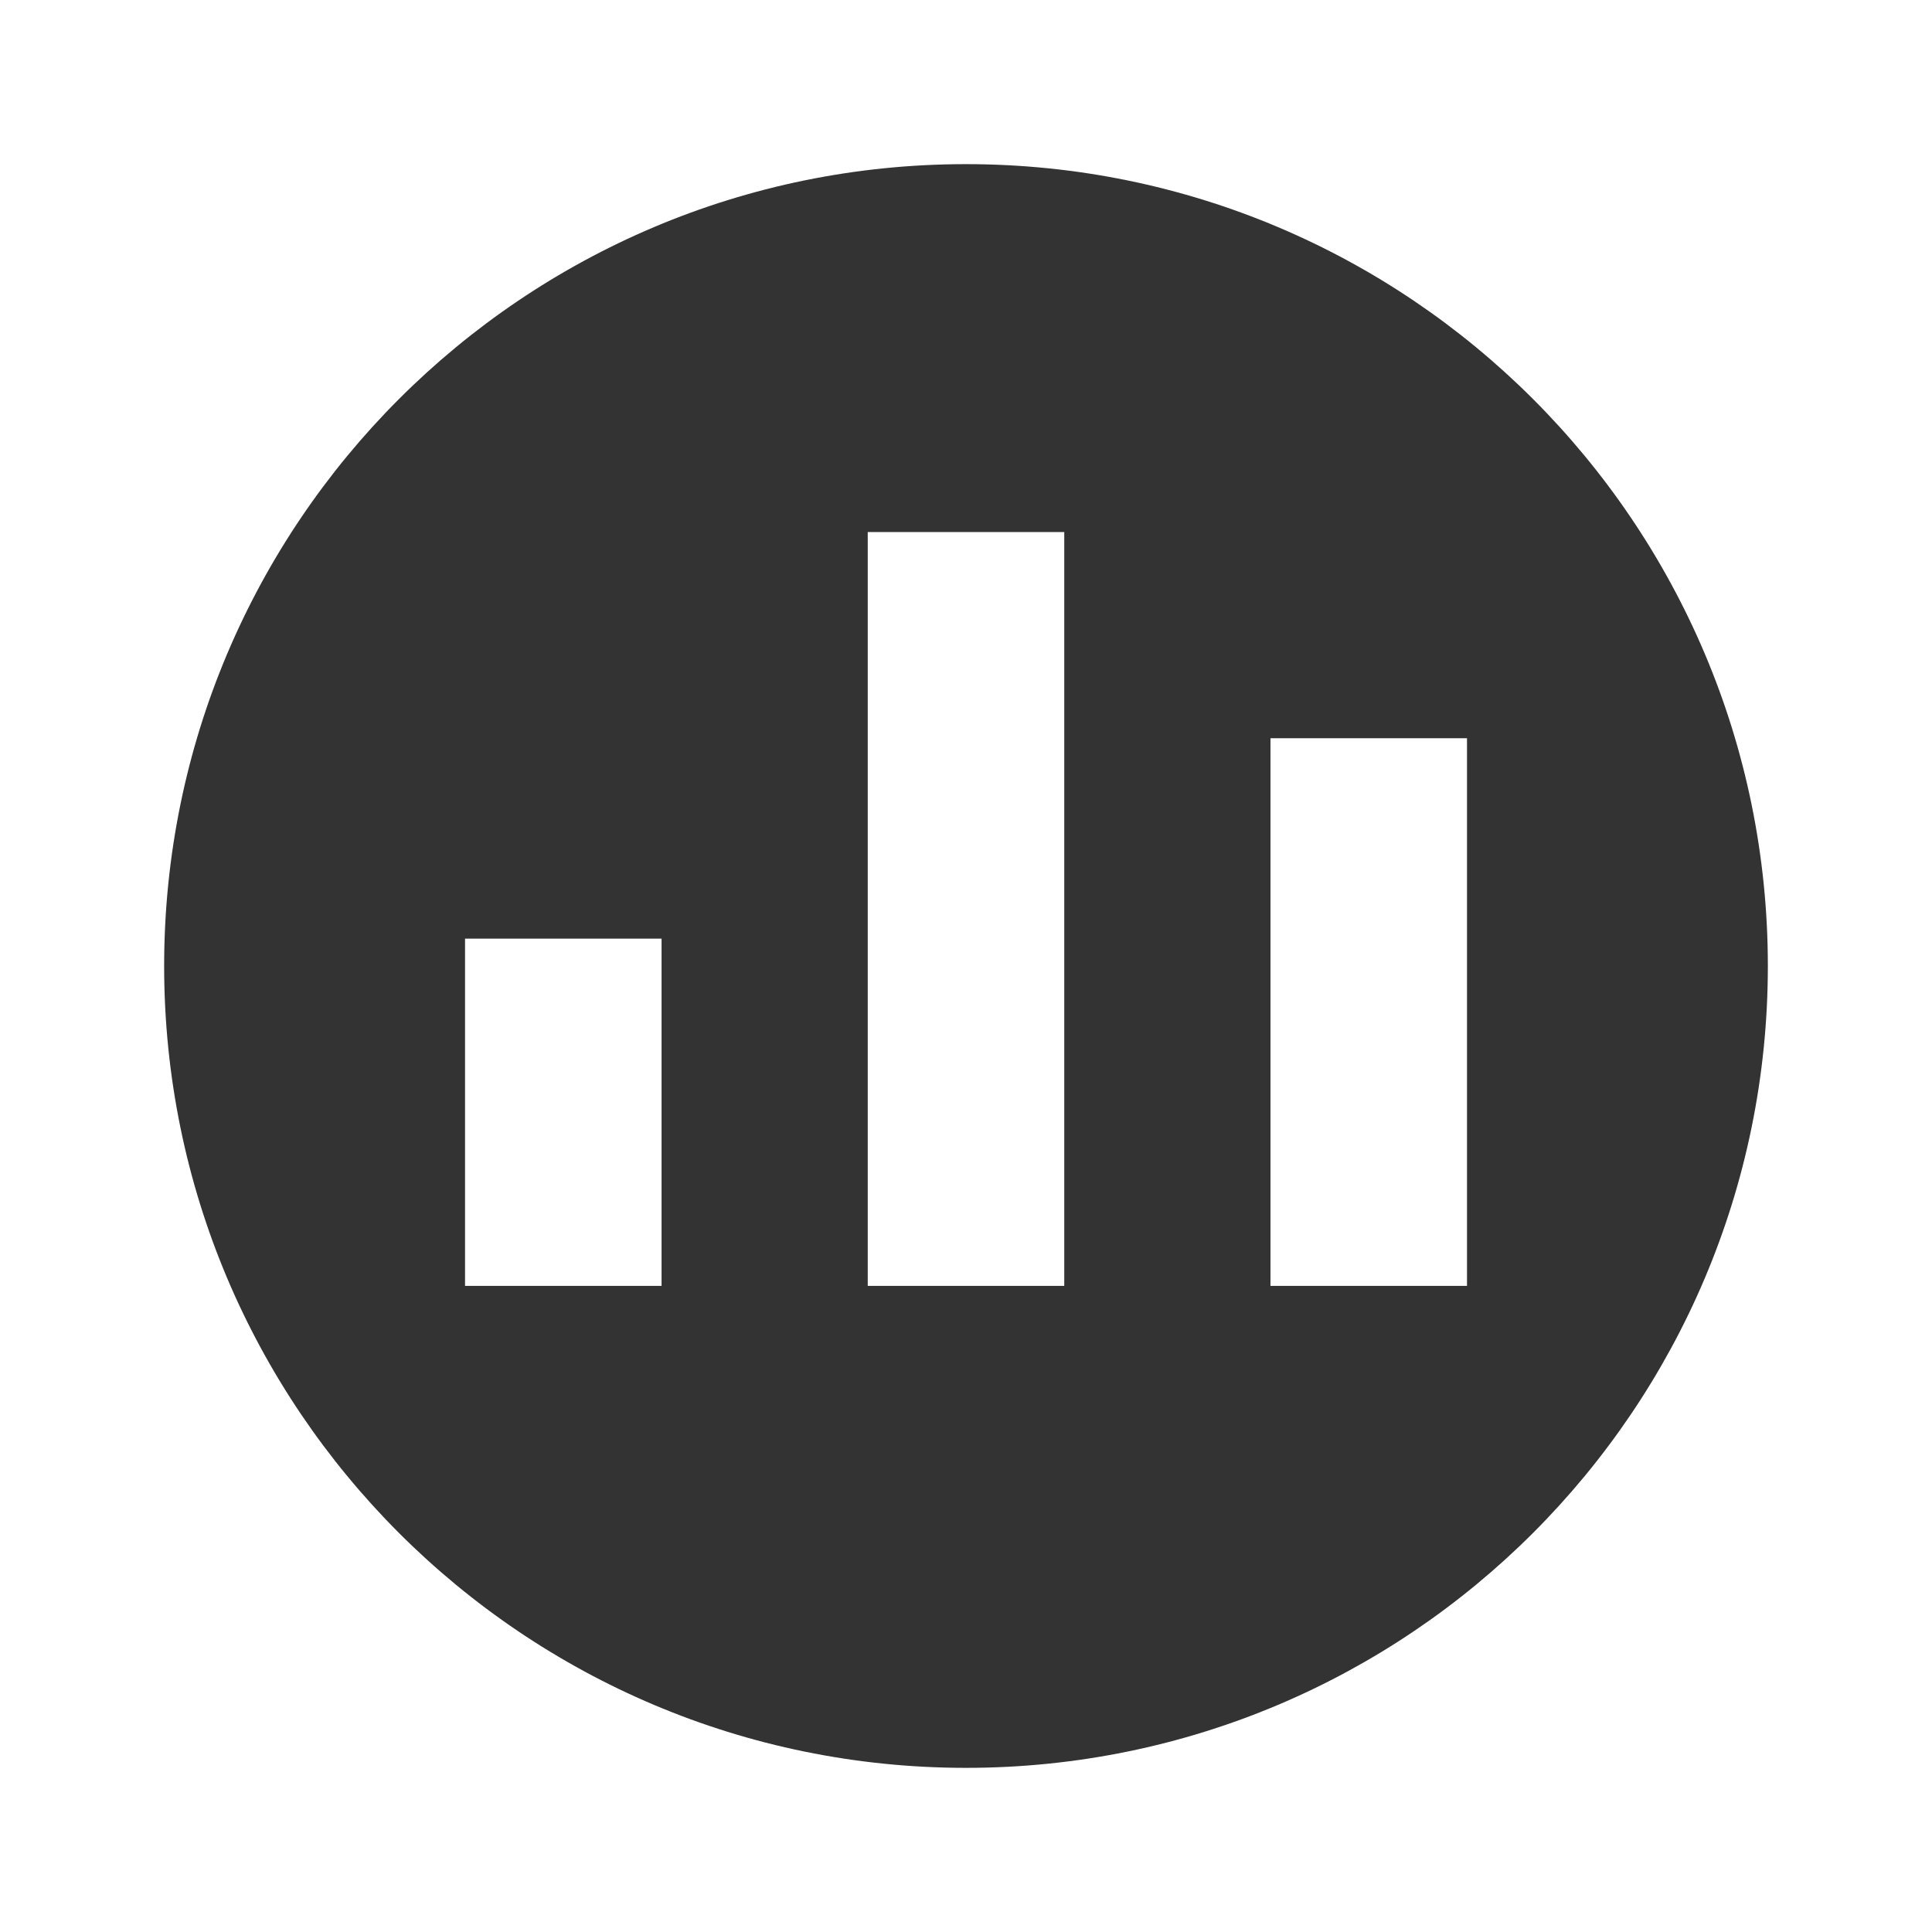
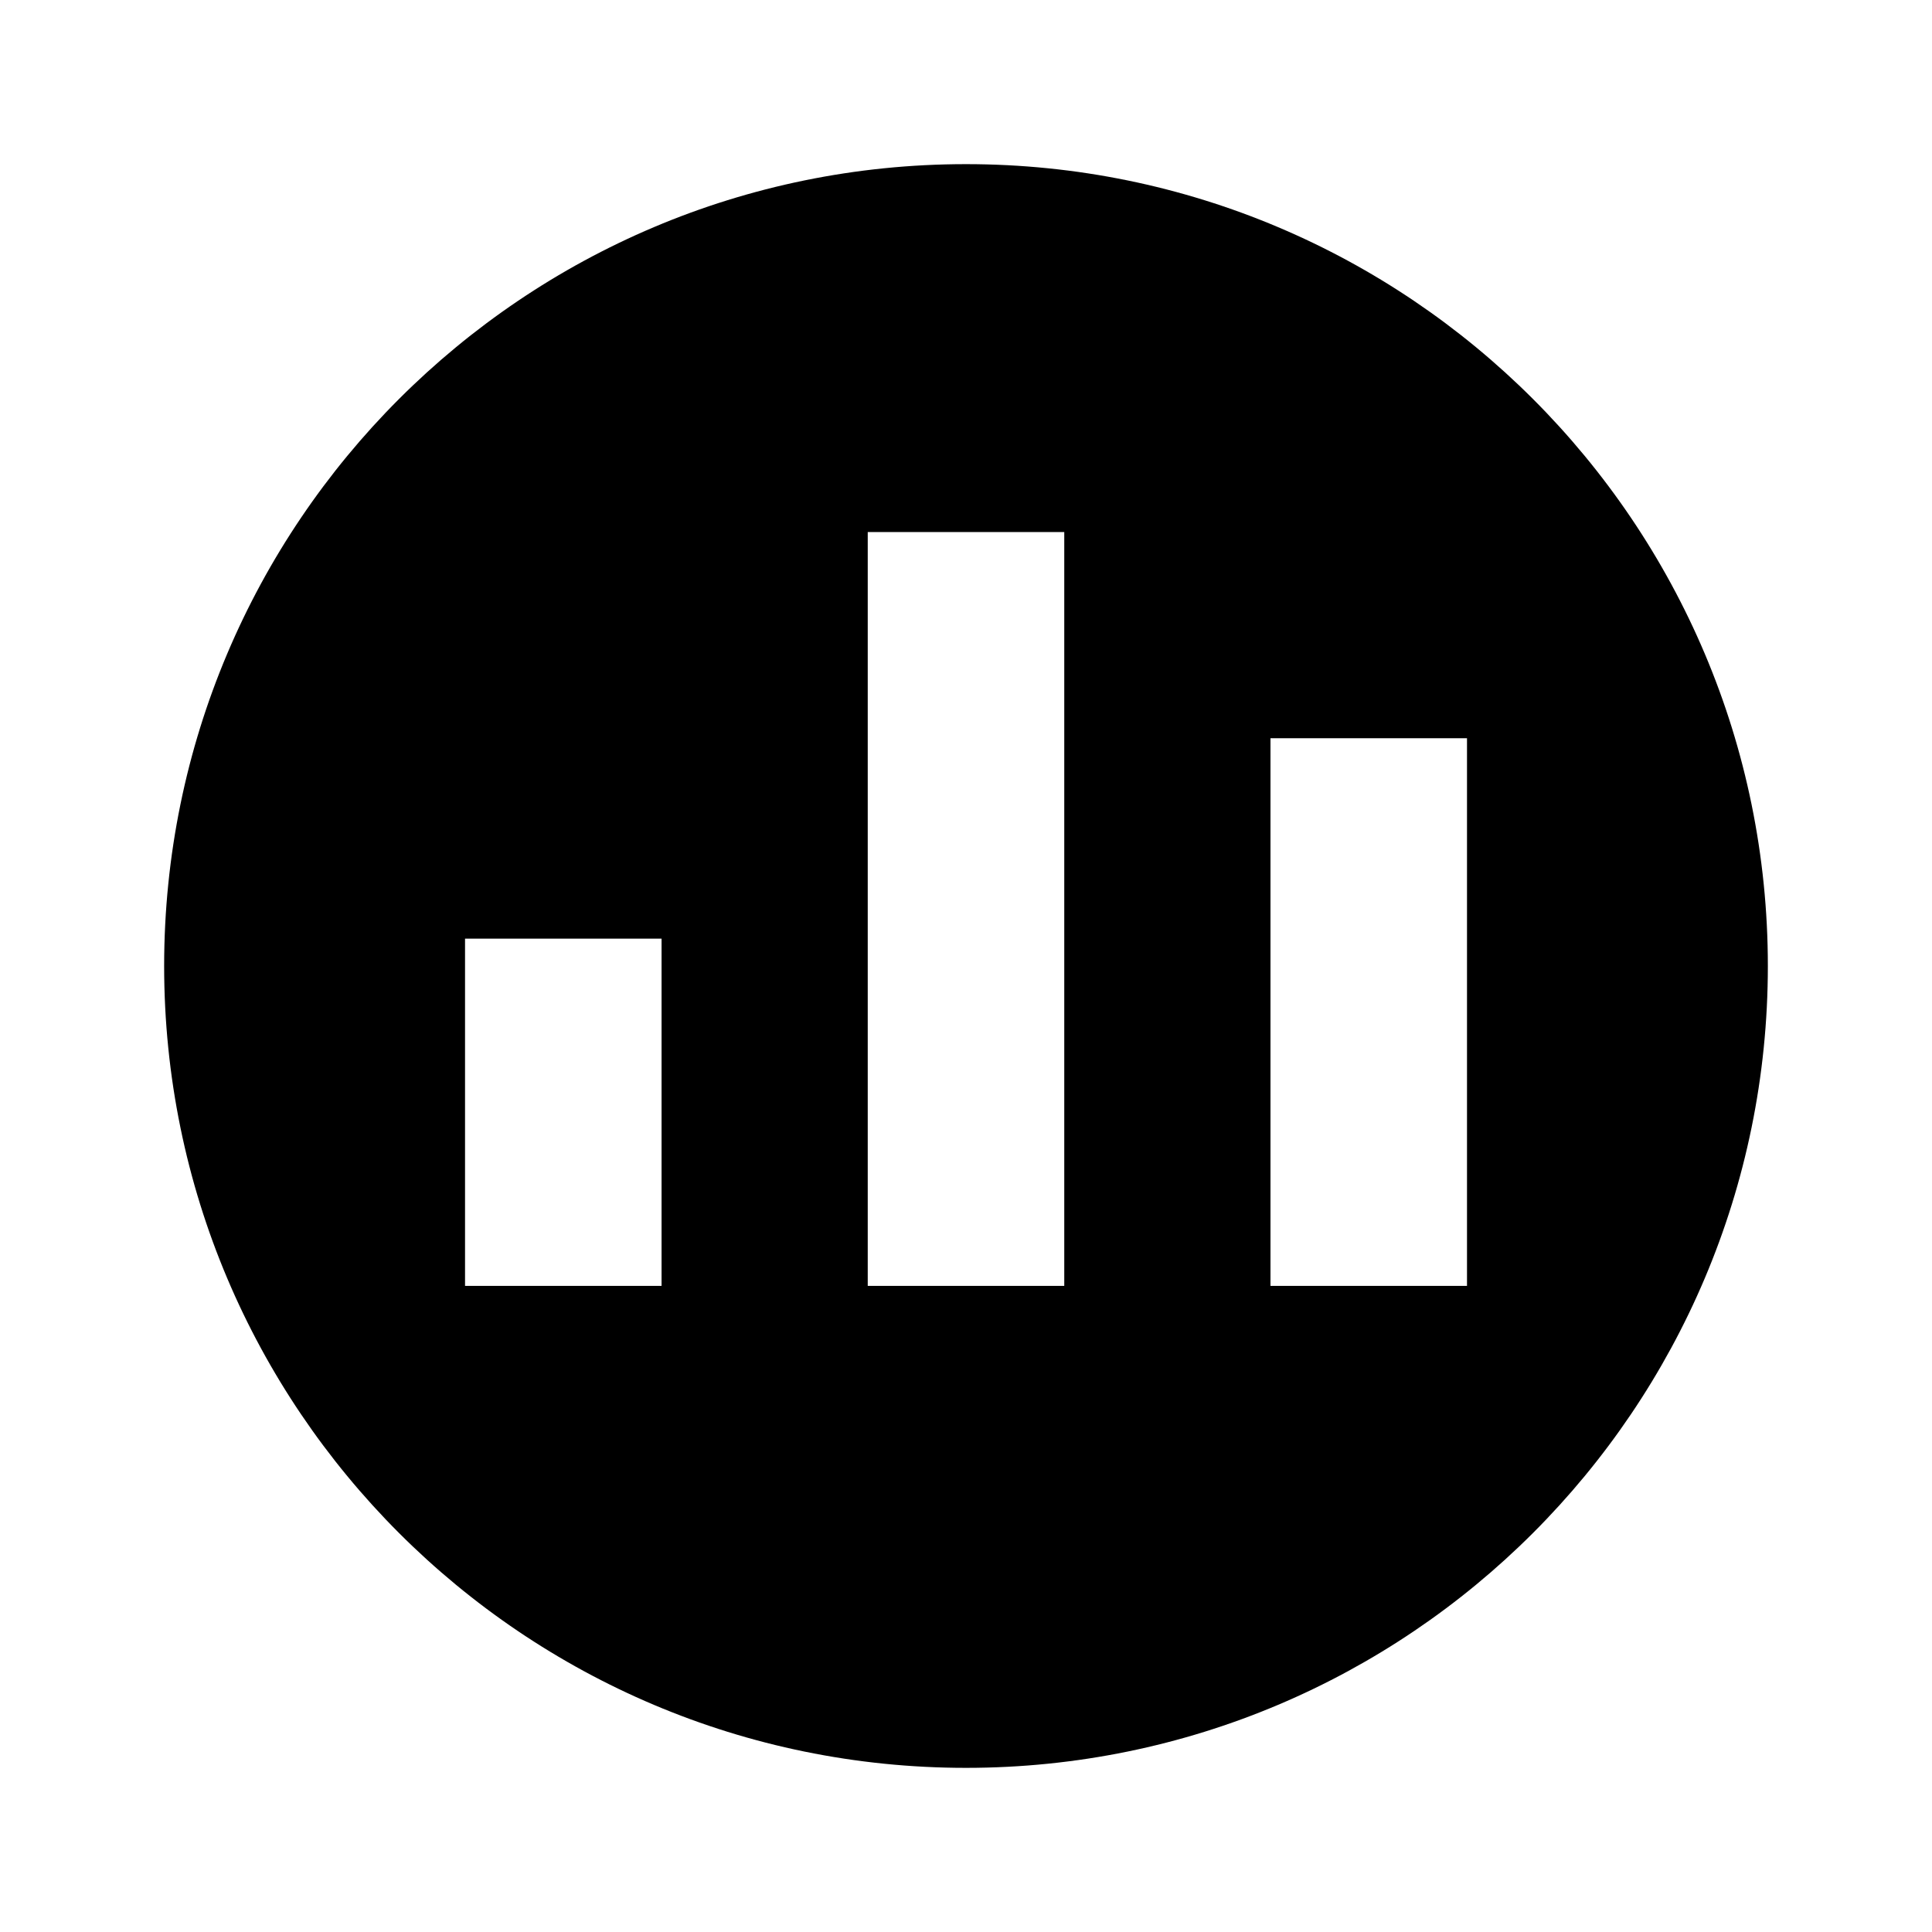
- <svg xmlns="http://www.w3.org/2000/svg" style="enable-background:new 0 0 512 512;" version="1.1" viewBox="0 0 512 512" xml:space="preserve">
-   <style type="text/css">
- 	.st0{fill:#333333;}
- 	.st1{fill:none;stroke:#333333;stroke-width:32;stroke-linecap:round;stroke-linejoin:round;stroke-miterlimit:10;}
- </style>
+ <svg viewBox="0 0 512 512">
  <g id="Layer_1" />
  <g id="Layer_2">
    <g>
-       <path class="st0" d="M256,43.5C138.64,43.5,43.5,138.64,43.5,256c0,117.36,95.14,212.5,212.5,212.5S468.5,373.36,468.5,256    C468.5,138.64,373.36,43.5,256,43.5z M175.32,340.77h-52.08v-92.02h52.08V340.77z M282.04,340.77h-52.08V141h52.08V340.77z     M388.77,340.77h-52.08V195.64h52.08V340.77z" />
+       <path className="st0" d="M256,43.5C138.64,43.5,43.5,138.64,43.5,256c0,117.36,95.14,212.5,212.5,212.5S468.5,373.36,468.5,256    C468.5,138.64,373.36,43.5,256,43.5z M175.32,340.77h-52.08v-92.02h52.08V340.77z M282.04,340.77h-52.08V141h52.08V340.77z     M388.77,340.77h-52.08V195.64h52.08V340.77z" />
    </g>
  </g>
</svg>
